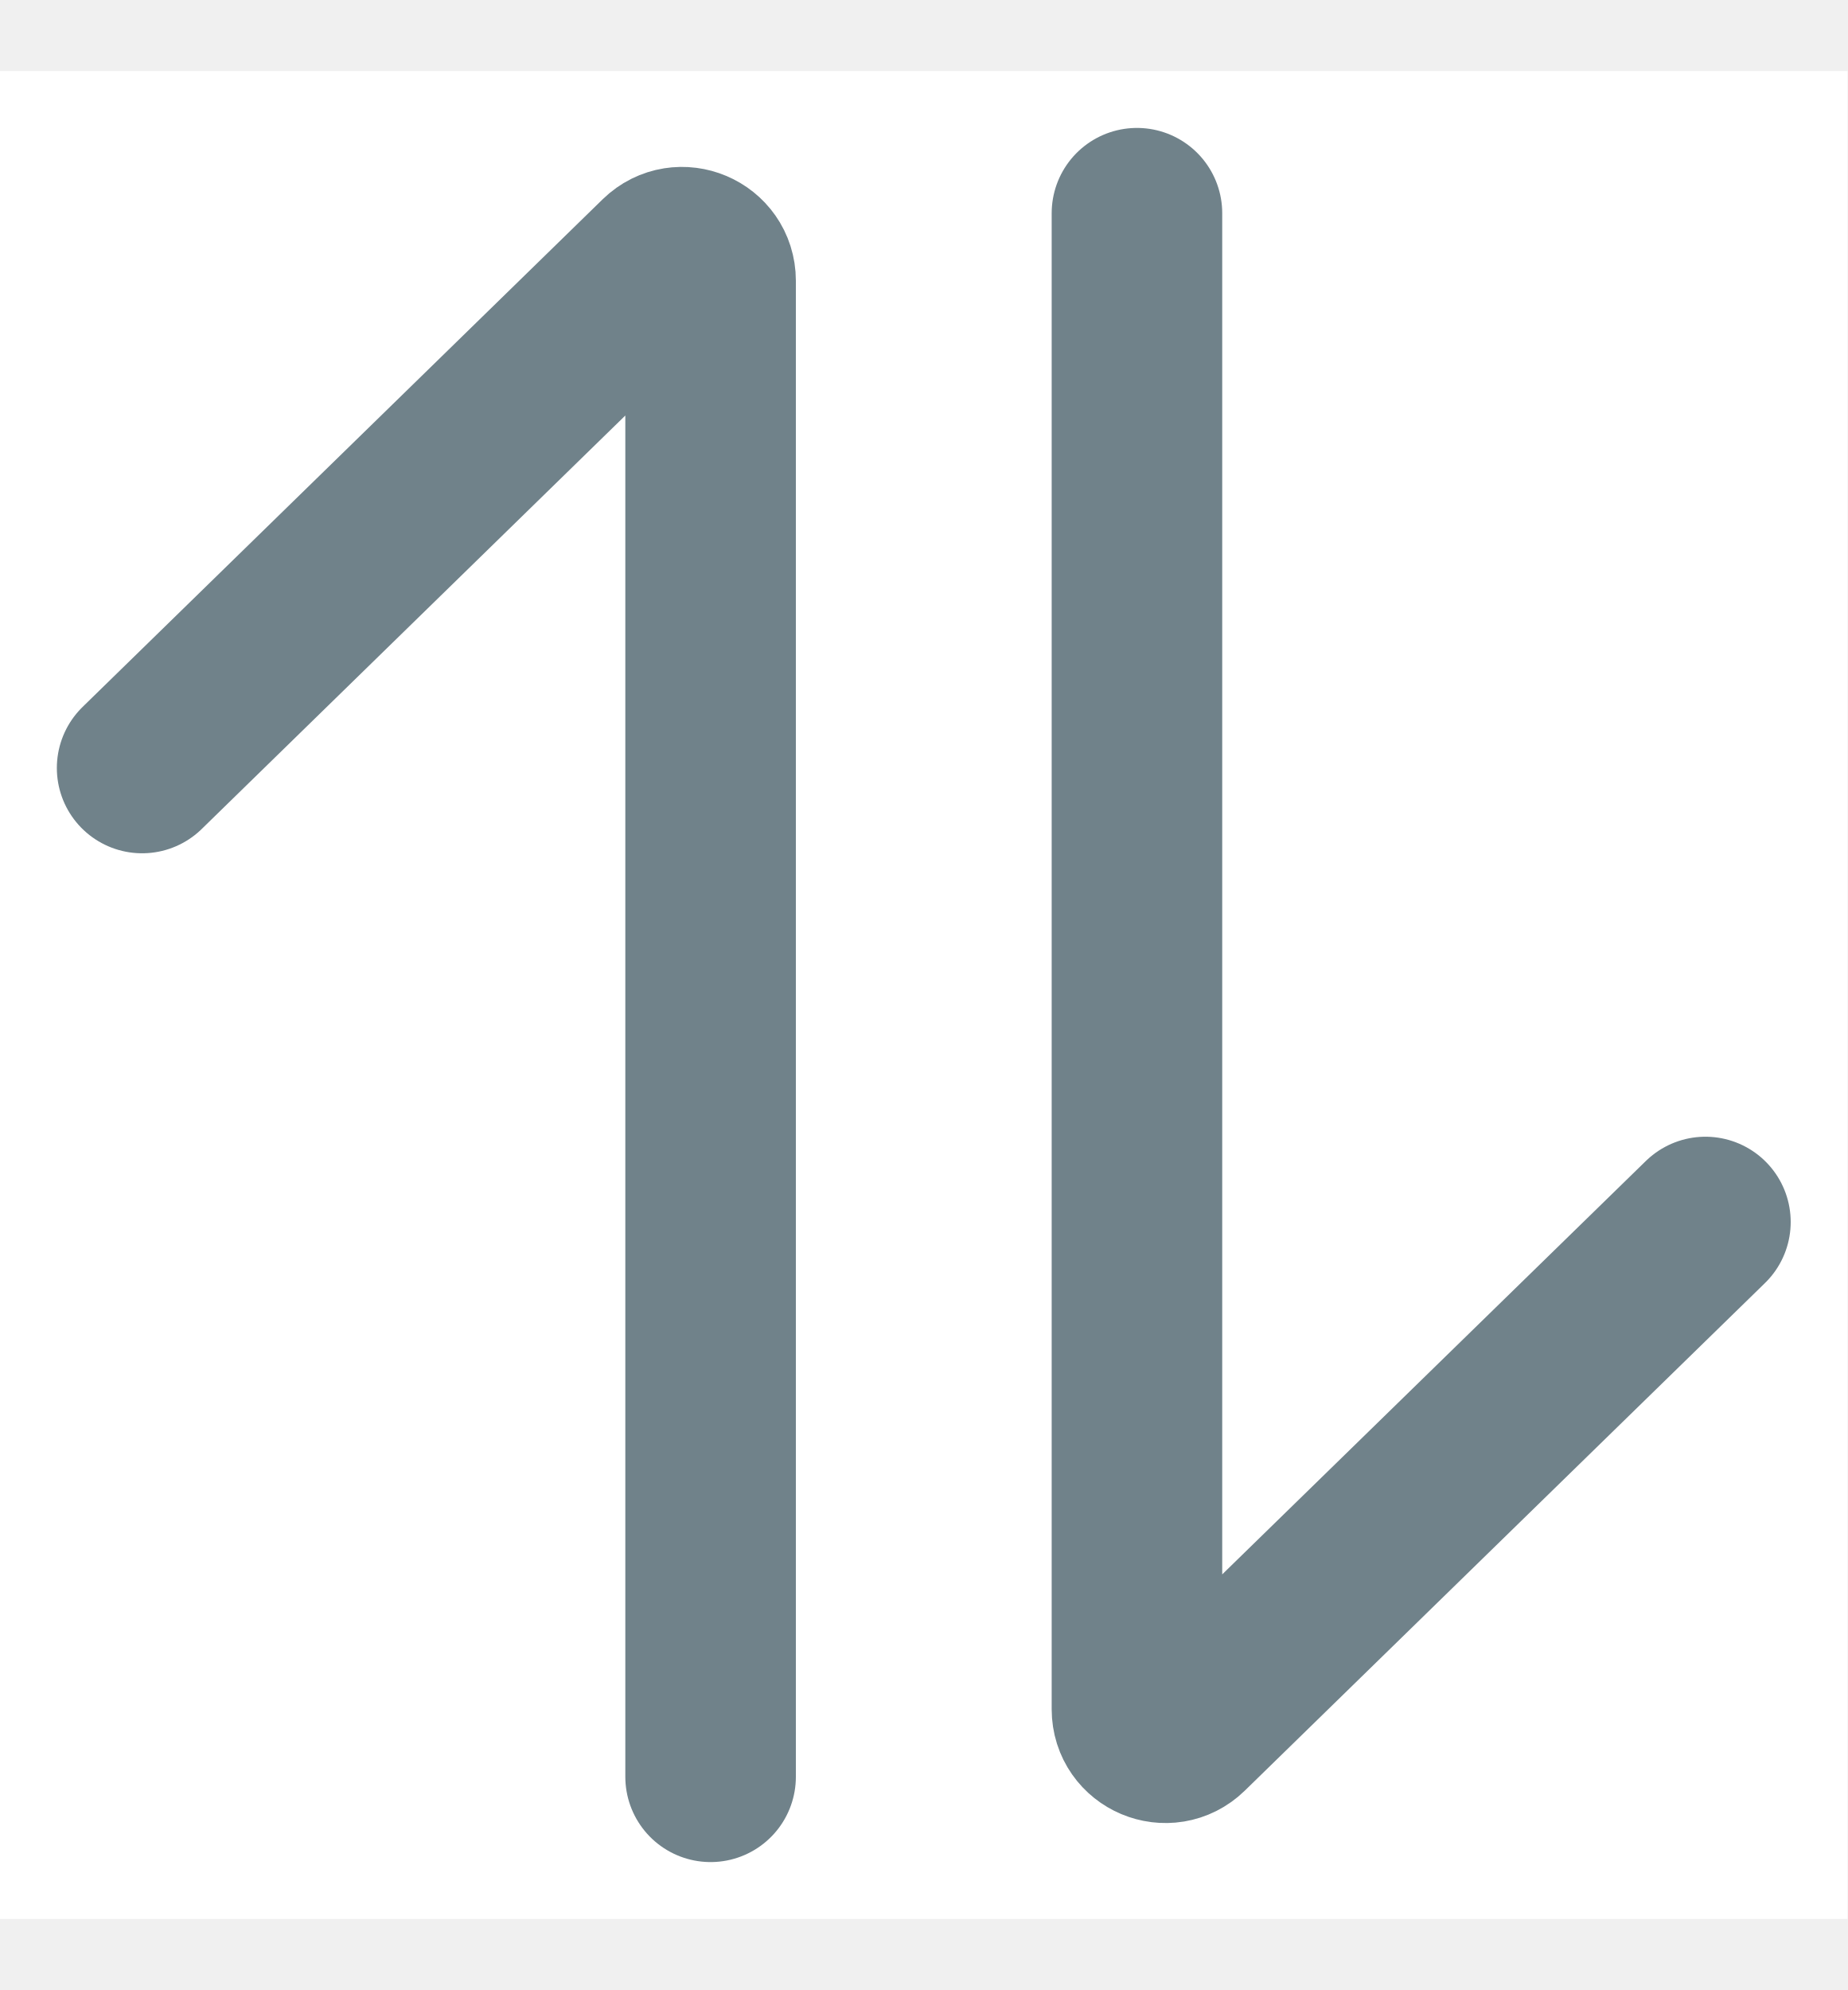
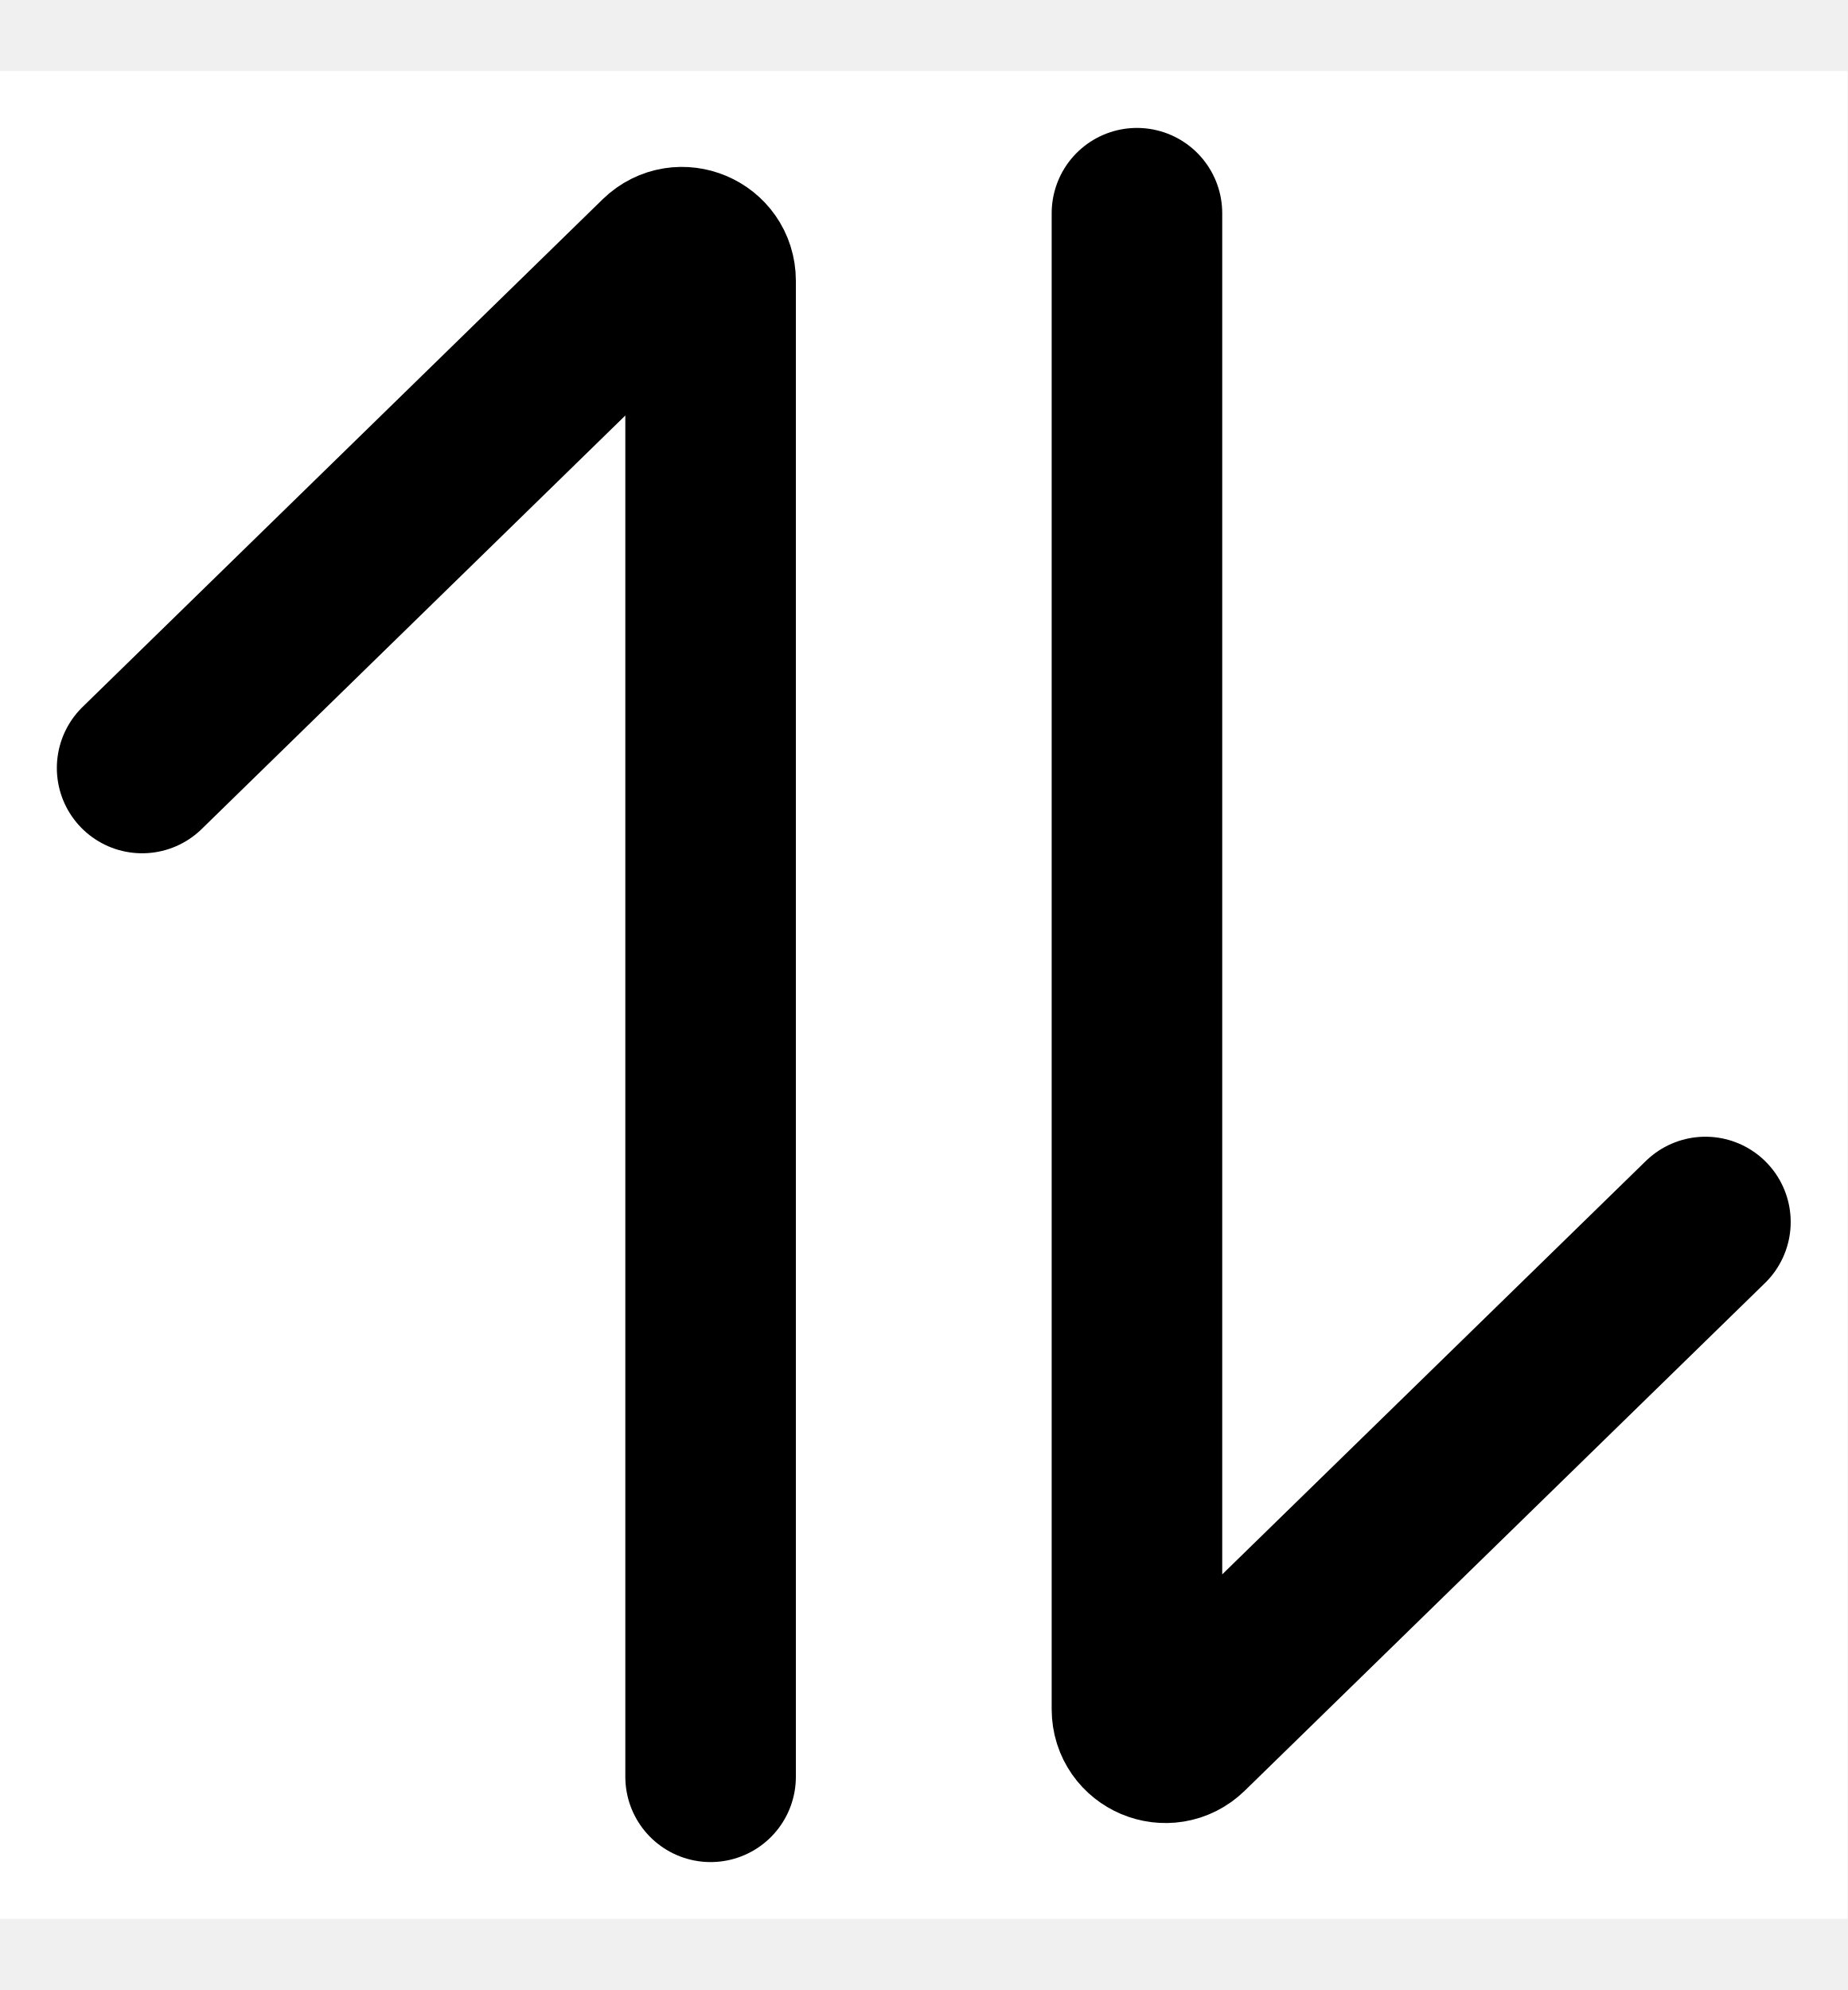
<svg xmlns="http://www.w3.org/2000/svg" width="13" height="14" viewBox="0 0 13 14" fill="none">
  <rect y="0.5" width="13" height="13" fill="white" />
-   <path d="M8 1.5V7V12.025C8 12.202 8.213 12.292 8.34 12.168L12 8.597" stroke="#70828A" stroke-width="1.2" stroke-linecap="round" />
-   <path d="M5 12.5V7V1.975C5 1.798 4.787 1.708 4.66 1.831L1 5.403" stroke="#70828A" stroke-width="1.2" stroke-linecap="round" />
+   <path d="M8 1.5V7V12.025C8 12.202 8.213 12.292 8.34 12.168L12 8.597" stroke="black" stroke-width="1.2" stroke-linecap="round" />
+   <path d="M5 12.5V7V1.975C5 1.798 4.787 1.708 4.66 1.831L1 5.403" stroke="black" stroke-width="1.2" stroke-linecap="round" />
</svg>
